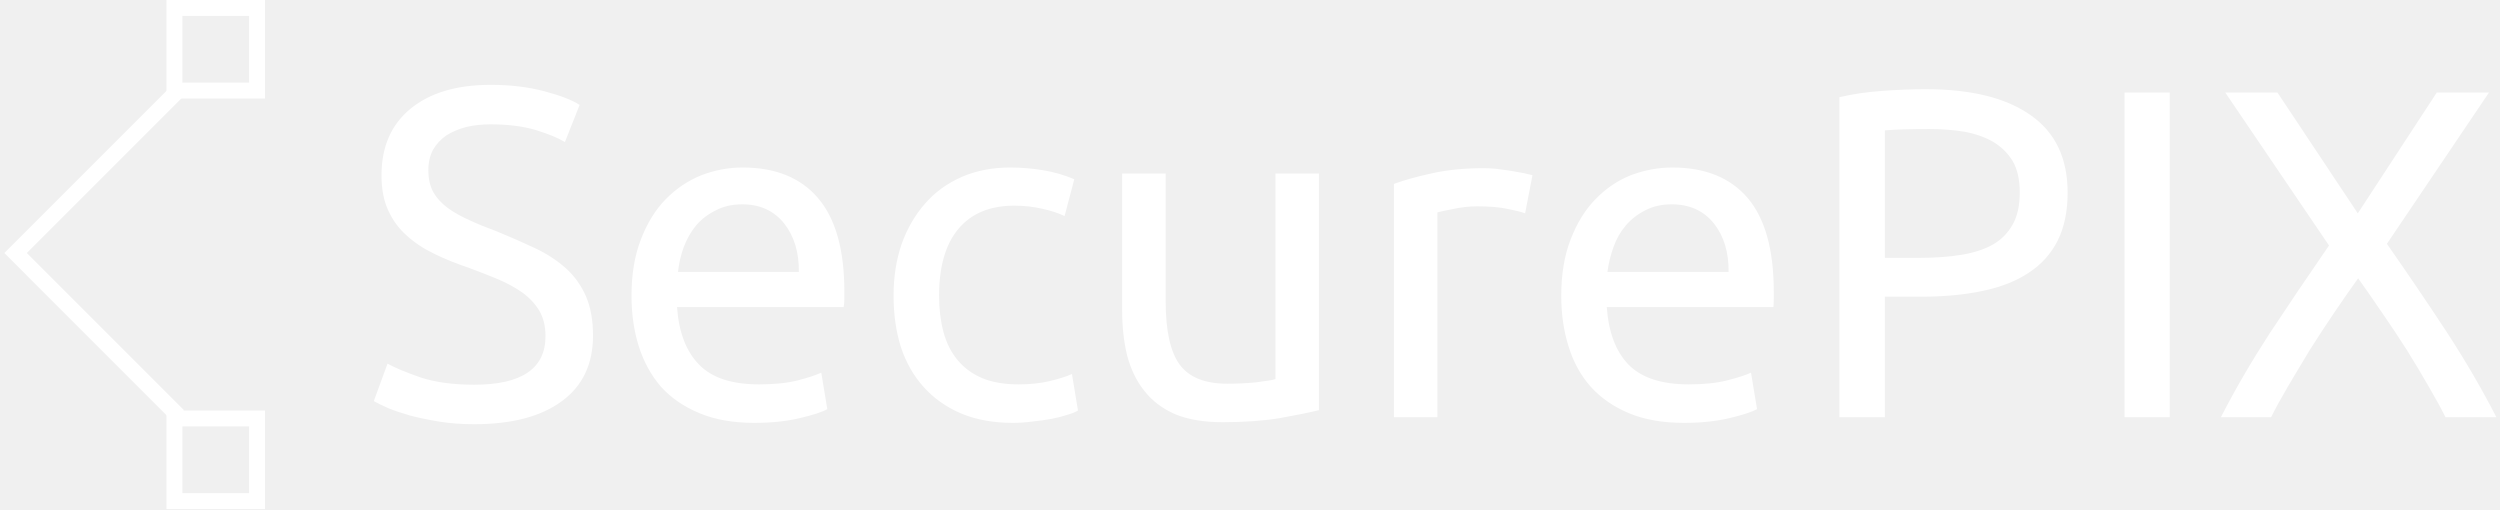
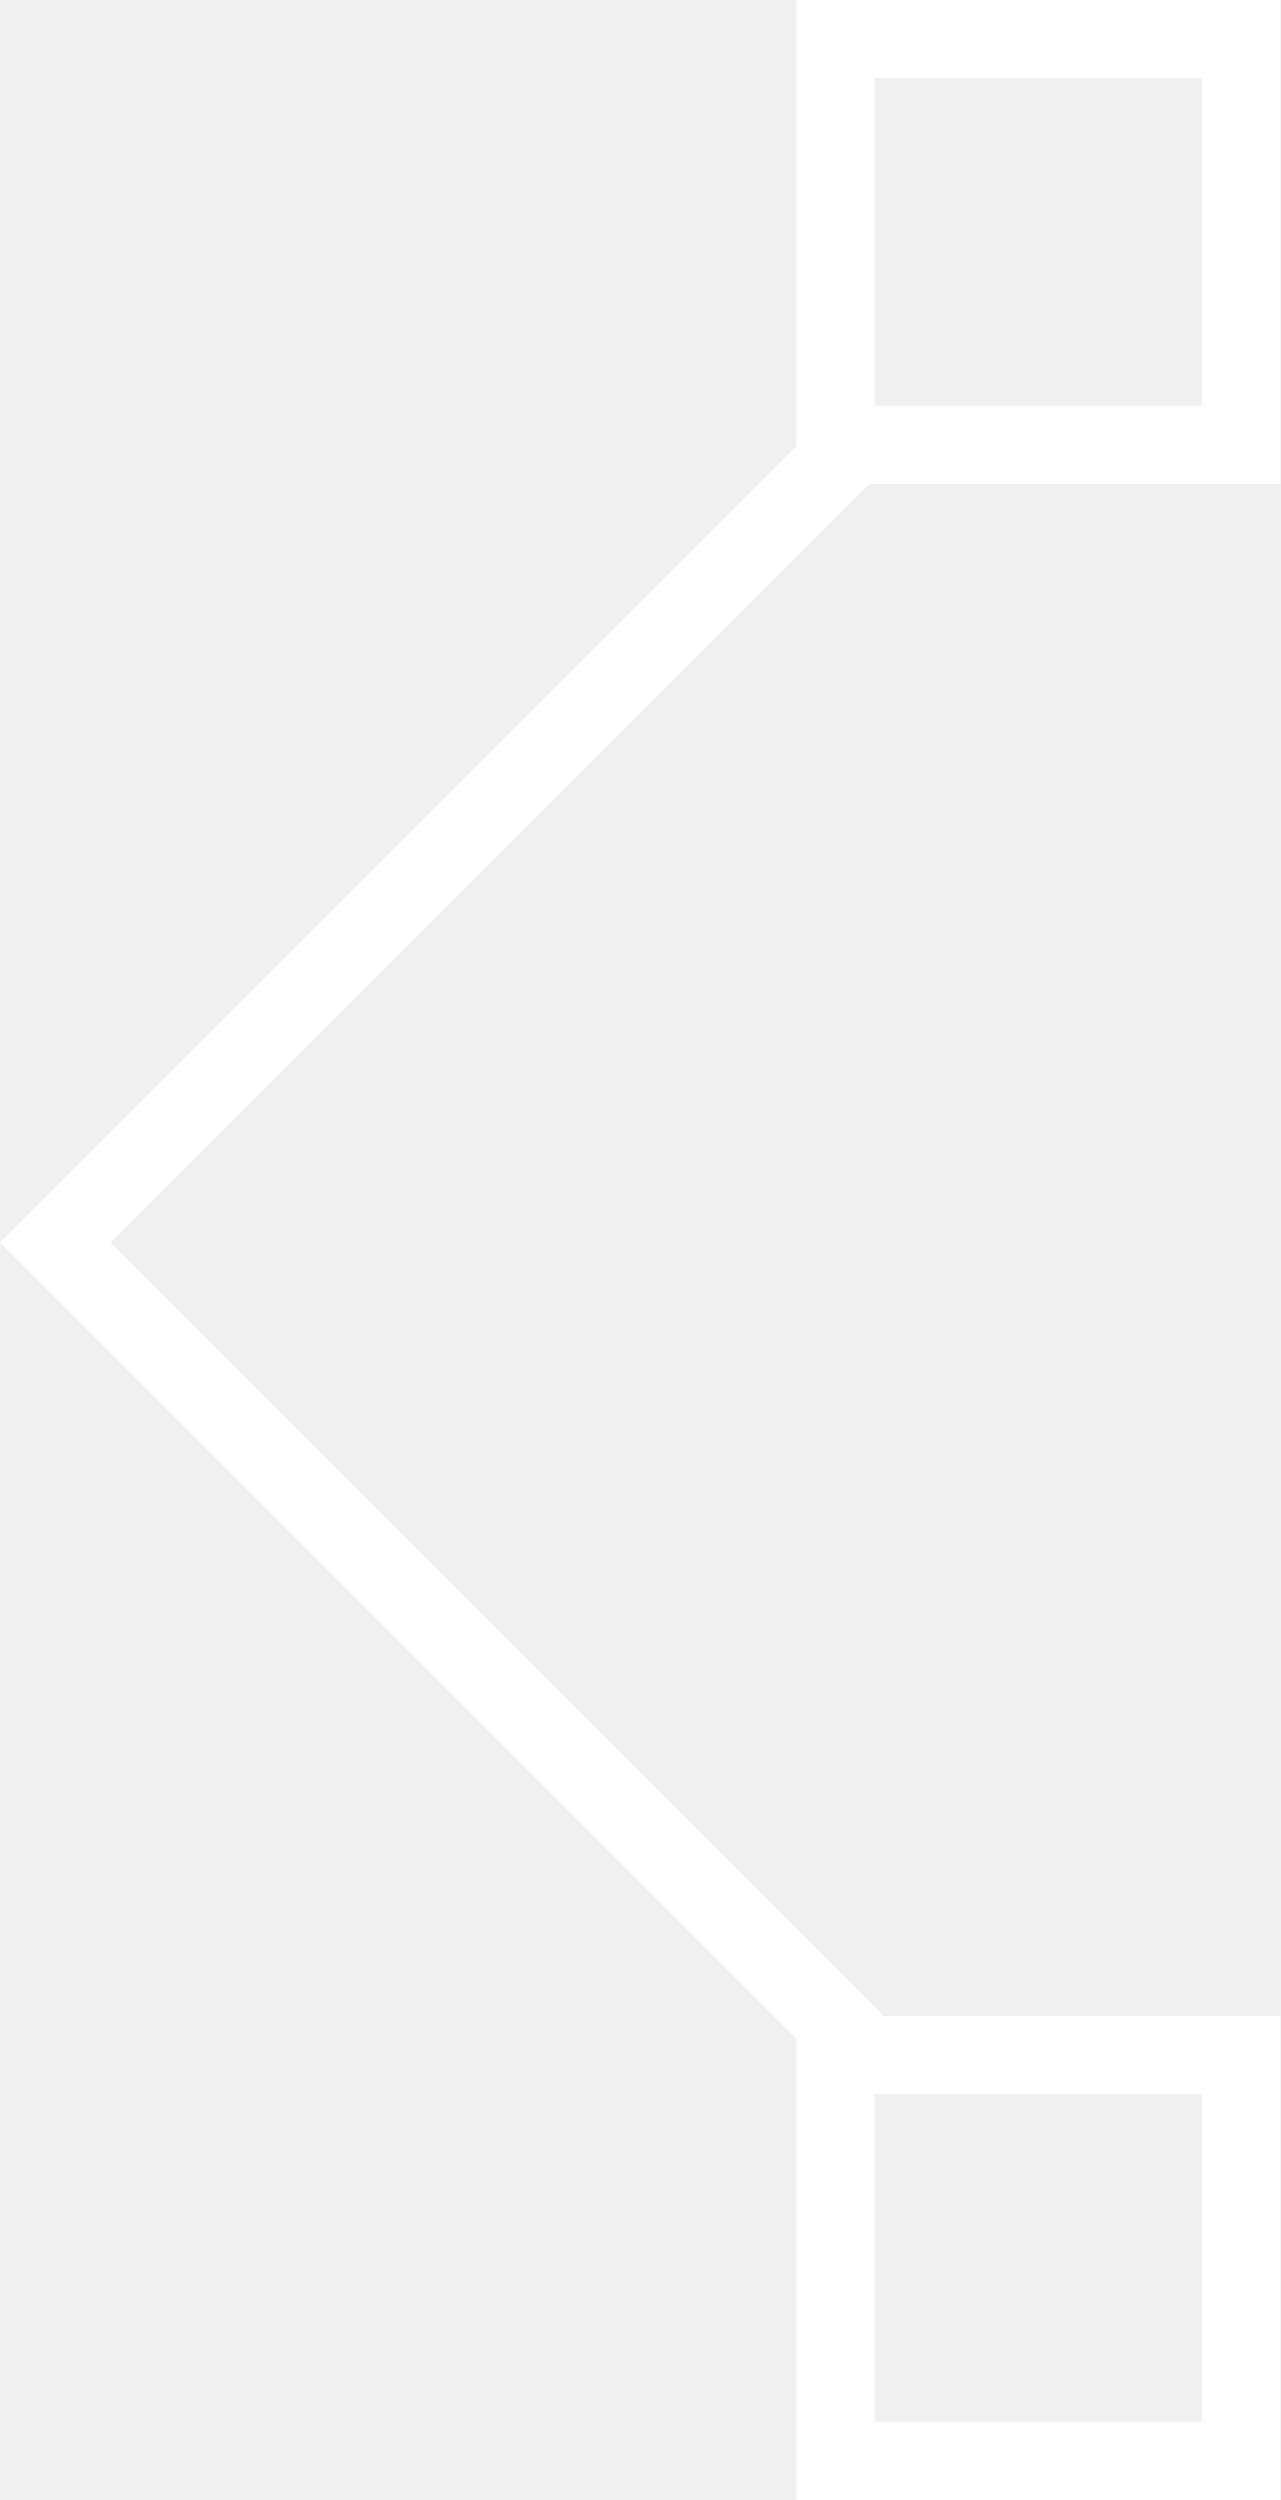
- <svg xmlns="http://www.w3.org/2000/svg" data-v-423bf9ae="" viewBox="0 0 442 90" class="iconLeft">
-   <g data-v-423bf9ae="" id="3d62d447-d5cd-4bfa-8e8f-083e011a4698" fill="white" transform="matrix(5.91716,0,0,5.91716,63.36655,-3.461536)">
-     <path d="M3.46 12.08L3.46 12.08Q5.59 12.08 5.59 10.63L5.59 10.63Q5.59 10.18 5.40 9.86Q5.21 9.55 4.89 9.32Q4.56 9.09 4.15 8.92Q3.74 8.75 3.28 8.58L3.28 8.58Q2.74 8.40 2.27 8.17Q1.79 7.94 1.44 7.62Q1.09 7.31 0.89 6.87Q0.69 6.44 0.69 5.82L0.69 5.82Q0.69 4.55 1.55 3.84Q2.42 3.12 3.95 3.12L3.95 3.12Q4.83 3.12 5.55 3.31Q6.27 3.50 6.61 3.72L6.61 3.72L6.17 4.83Q5.88 4.65 5.30 4.47Q4.72 4.30 3.95 4.30L3.95 4.30Q3.56 4.30 3.22 4.38Q2.88 4.47 2.63 4.63Q2.38 4.80 2.23 5.06Q2.09 5.32 2.09 5.67L2.09 5.67Q2.09 6.06 2.24 6.33Q2.39 6.59 2.67 6.80Q2.95 7 3.33 7.17Q3.70 7.34 4.14 7.50L4.14 7.50Q4.77 7.76 5.30 8.01Q5.82 8.26 6.21 8.61Q6.59 8.96 6.80 9.44Q7.01 9.93 7.01 10.61L7.01 10.61Q7.01 11.89 6.08 12.57Q5.15 13.26 3.46 13.26L3.46 13.26Q2.88 13.26 2.40 13.18Q1.92 13.10 1.54 13.00Q1.16 12.89 0.89 12.78Q0.62 12.66 0.46 12.57L0.46 12.57L0.87 11.45Q1.19 11.63 1.85 11.86Q2.51 12.08 3.46 12.08ZM8.16 9.42L8.16 9.42Q8.16 8.46 8.44 7.74Q8.72 7.01 9.18 6.54Q9.65 6.06 10.25 5.82Q10.85 5.59 11.48 5.59L11.48 5.59Q12.95 5.59 13.73 6.50Q14.52 7.42 14.52 9.30L14.52 9.30Q14.52 9.38 14.52 9.51Q14.52 9.65 14.50 9.76L14.50 9.76L9.52 9.76Q9.60 10.89 10.18 11.48Q10.75 12.07 11.97 12.07L11.97 12.07Q12.66 12.07 13.13 11.95Q13.59 11.83 13.83 11.72L13.83 11.72L14.01 12.81Q13.78 12.94 13.18 13.08Q12.59 13.22 11.83 13.22L11.83 13.22Q10.88 13.22 10.19 12.93Q9.49 12.64 9.04 12.14Q8.60 11.63 8.38 10.94Q8.16 10.25 8.16 9.42ZM9.55 8.71L13.16 8.71Q13.17 7.83 12.72 7.26Q12.26 6.69 11.47 6.69L11.47 6.69Q11.02 6.69 10.68 6.87Q10.33 7.04 10.09 7.32Q9.86 7.60 9.72 7.97Q9.59 8.33 9.55 8.71L9.55 8.71ZM19.56 13.22L19.56 13.22Q18.68 13.22 18.01 12.94Q17.35 12.66 16.89 12.15Q16.44 11.65 16.21 10.96Q15.99 10.26 15.99 9.42L15.99 9.42Q15.99 8.58 16.23 7.88Q16.48 7.18 16.93 6.67Q17.37 6.16 18.03 5.87Q18.68 5.59 19.47 5.59L19.47 5.59Q19.96 5.59 20.45 5.67Q20.94 5.75 21.39 5.94L21.39 5.94L21.10 7.04Q20.80 6.90 20.42 6.82Q20.03 6.73 19.60 6.73L19.60 6.73Q18.51 6.73 17.93 7.42Q17.35 8.11 17.35 9.42L17.35 9.42Q17.35 10.01 17.48 10.50Q17.61 10.99 17.90 11.34Q18.19 11.69 18.63 11.88Q19.08 12.07 19.73 12.07L19.73 12.07Q20.24 12.07 20.66 11.97Q21.08 11.87 21.32 11.76L21.32 11.76L21.50 12.85Q21.39 12.92 21.18 12.98Q20.97 13.05 20.71 13.10Q20.44 13.15 20.14 13.18Q19.84 13.22 19.56 13.22ZM28.70 5.77L28.70 12.84Q28.25 12.95 27.52 13.08Q26.78 13.20 25.82 13.20L25.82 13.20Q24.98 13.20 24.40 12.96Q23.83 12.71 23.48 12.26Q23.13 11.82 22.97 11.21Q22.82 10.60 22.82 9.86L22.82 9.86L22.82 5.77L24.12 5.77L24.12 9.58Q24.12 10.91 24.54 11.48Q24.96 12.05 25.96 12.05L25.96 12.05Q26.17 12.05 26.39 12.04Q26.61 12.03 26.81 12.01Q27.01 11.98 27.17 11.96Q27.33 11.94 27.40 11.91L27.40 11.91L27.40 5.77L28.70 5.77ZM33.63 5.61L33.63 5.61Q33.80 5.61 34.01 5.63Q34.23 5.66 34.44 5.69Q34.65 5.73 34.83 5.76Q35 5.80 35.08 5.82L35.08 5.82L34.86 6.96Q34.71 6.90 34.35 6.83Q33.99 6.75 33.43 6.75L33.43 6.75Q33.07 6.75 32.71 6.83Q32.35 6.90 32.24 6.93L32.24 6.93L32.24 13.05L30.94 13.05L30.94 6.08Q31.40 5.91 32.09 5.76Q32.77 5.61 33.63 5.61ZM35.94 9.42L35.94 9.42Q35.94 8.46 36.22 7.74Q36.50 7.01 36.96 6.54Q37.42 6.06 38.02 5.82Q38.63 5.59 39.26 5.59L39.26 5.59Q40.73 5.59 41.51 6.50Q42.29 7.42 42.29 9.30L42.29 9.30Q42.29 9.38 42.29 9.51Q42.29 9.65 42.28 9.76L42.28 9.76L37.30 9.76Q37.38 10.89 37.95 11.48Q38.53 12.07 39.75 12.07L39.75 12.07Q40.43 12.07 40.90 11.95Q41.37 11.83 41.61 11.72L41.61 11.72L41.79 12.81Q41.55 12.94 40.96 13.08Q40.36 13.22 39.61 13.22L39.61 13.22Q38.65 13.22 37.96 12.93Q37.27 12.64 36.82 12.14Q36.37 11.63 36.16 10.94Q35.94 10.25 35.94 9.42ZM37.32 8.71L40.94 8.71Q40.95 7.83 40.50 7.26Q40.04 6.69 39.24 6.69L39.24 6.69Q38.79 6.69 38.45 6.87Q38.11 7.04 37.87 7.32Q37.63 7.60 37.50 7.97Q37.37 8.33 37.32 8.71L37.32 8.71ZM46.83 3.25L46.83 3.25Q48.87 3.25 49.97 4.03Q51.07 4.80 51.07 6.34L51.07 6.34Q51.07 7.18 50.77 7.78Q50.47 8.37 49.90 8.74Q49.34 9.11 48.52 9.28Q47.71 9.45 46.69 9.45L46.69 9.45L45.61 9.45L45.61 13.05L44.25 13.05L44.25 3.49Q44.83 3.35 45.54 3.30Q46.24 3.25 46.83 3.25ZM46.94 4.44L46.94 4.44Q46.07 4.44 45.61 4.48L45.61 4.48L45.61 8.29L46.63 8.29Q47.33 8.29 47.89 8.20Q48.45 8.11 48.84 7.89Q49.22 7.67 49.43 7.29Q49.64 6.92 49.64 6.33L49.64 6.33Q49.64 5.77 49.43 5.40Q49.21 5.04 48.84 4.82Q48.47 4.61 47.98 4.52Q47.49 4.44 46.94 4.44ZM52.77 13.05L52.77 3.35L54.12 3.35L54.12 13.05L52.77 13.05ZM63.88 13.05L62.36 13.05Q62.15 12.63 61.85 12.12Q61.56 11.61 61.21 11.05Q60.86 10.50 60.48 9.95Q60.10 9.39 59.75 8.90L59.75 8.90Q59.40 9.39 59.02 9.95Q58.65 10.50 58.30 11.05Q57.96 11.61 57.66 12.12Q57.36 12.63 57.15 13.05L57.15 13.05L55.65 13.05Q56.28 11.82 57.11 10.54Q57.95 9.27 58.88 7.92L58.88 7.92L55.78 3.35L57.34 3.35L59.74 6.96L62.10 3.35L63.66 3.35L60.61 7.87Q61.56 9.23 62.40 10.51Q63.24 11.80 63.88 13.05L63.88 13.05Z" />
+ <svg xmlns="http://www.w3.org/2000/svg" data-v-423bf9ae="" class="iconLeft" viewBox="0.76 0 46.09 90">
+   <defs data-v-423bf9ae="">
+     <linearGradient data-v-423bf9ae="" gradientTransform="rotate(25)" id="46b7ecd6-b164-4e4d-9568-f5e376c40431" x1="0%" y1="0%" x2="100%" y2="0%">
+       <stop data-v-423bf9ae="" offset="0%" style="stop-color: rgb(70, 42, 185); stop-opacity: 1;" />
+       <stop data-v-423bf9ae="" offset="100%" style="stop-color: rgb(115, 112, 72); stop-opacity: 1;" />
+     </linearGradient>
+   </defs>
+   <g data-v-423bf9ae="" id="0f8a236b-e49d-4fea-bf28-b8729c1b5b46" fill="#ffffff" transform="matrix(Infinity,0,0,Infinity,0,0)">
+     <path d="" />
  </g>
-   <g data-v-423bf9ae="" id="9356bcb7-caee-43a3-872b-df801770088e" transform="matrix(2.8125,0,0,2.8125,-21.19441,0)" stroke="none" fill="white">
+   <g data-v-423bf9ae="" id="48ddda02-061f-4d9d-a501-0a419d1fb889" transform="matrix(2.8125,0,0,2.8125,-21.19441,0)" stroke="none" fill="#ffffff">
    <path d="M18.396 26.495L7.807 15.905 18.432 5.28l.707.707-9.918 9.918 9.882 9.883z" />
    <path d="M23.194 1v4.194H19V1h4.194m1-1H18v6.194h6.194V0zM23.194 26.806V31H19v-4.194h4.194m1-1H18V32h6.194v-6.194z" />
  </g>
</svg>
